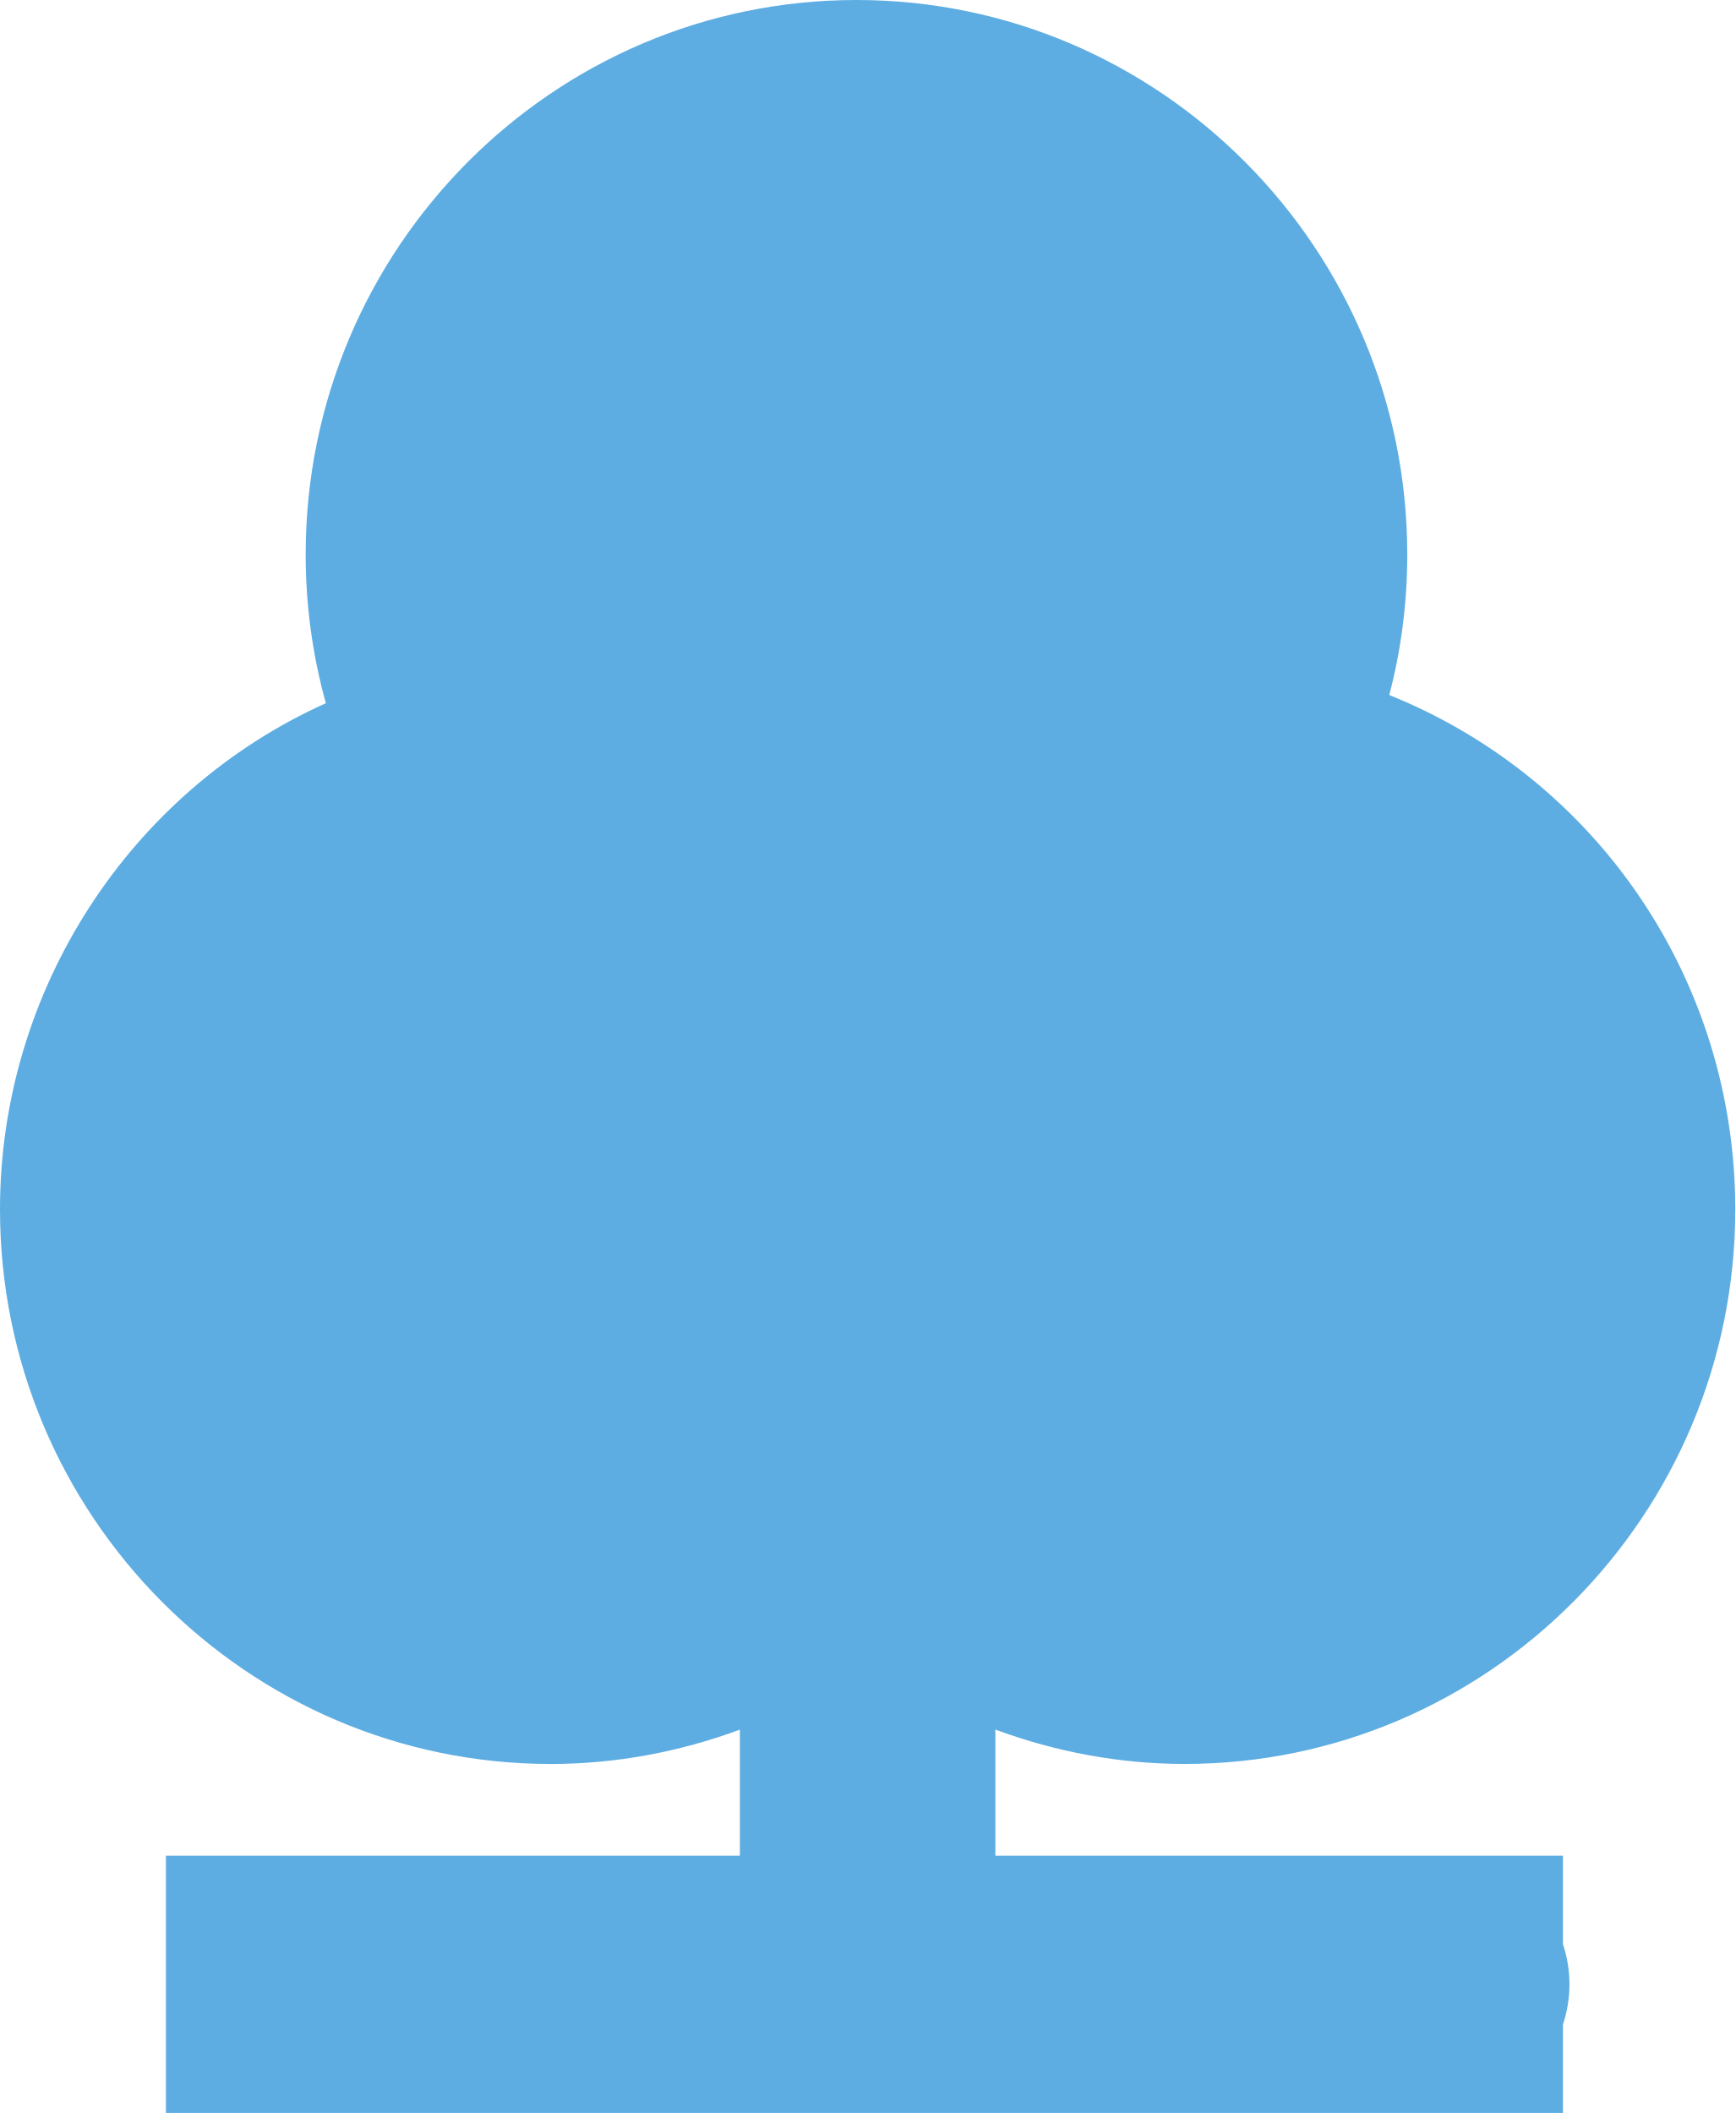
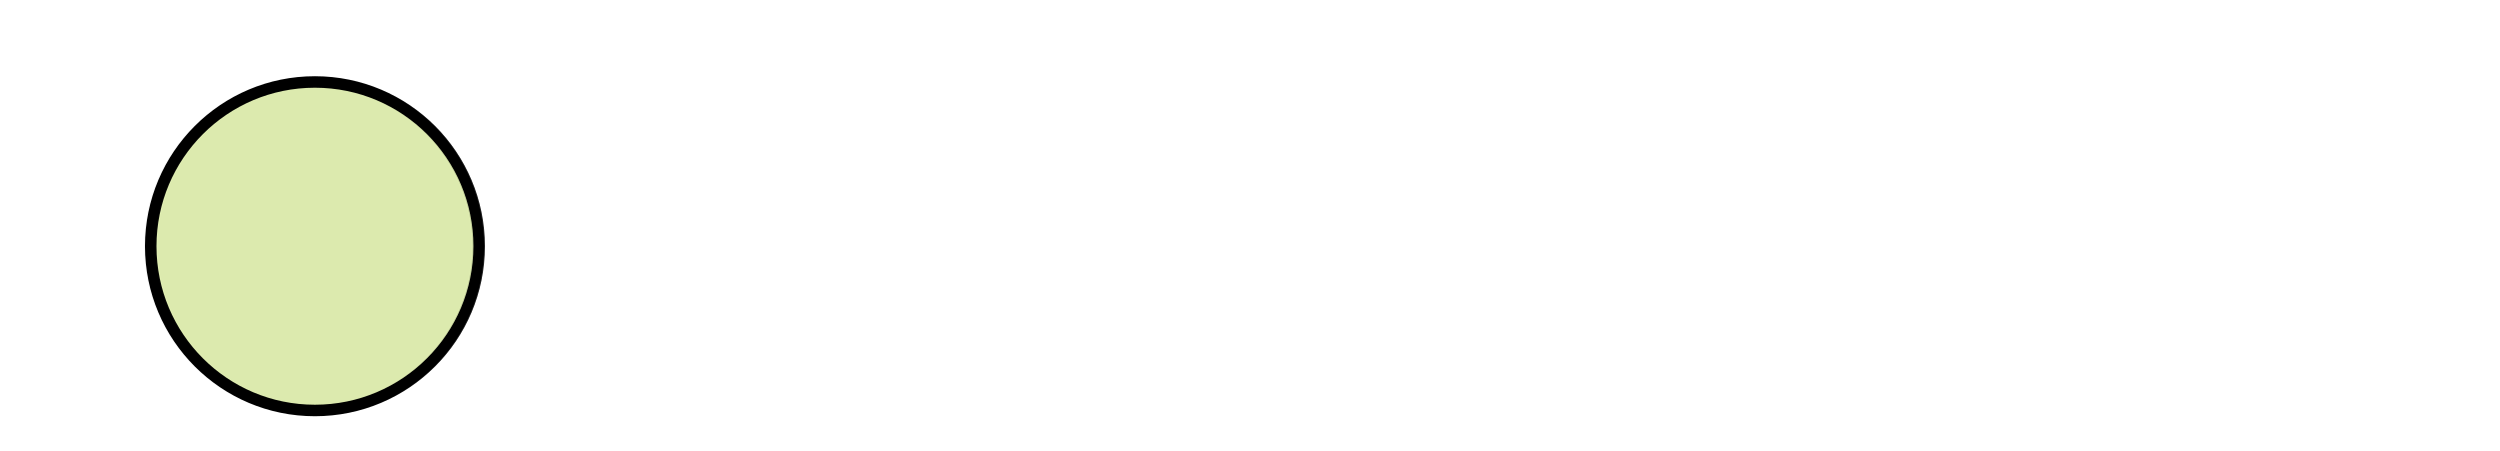
- <svg xmlns="http://www.w3.org/2000/svg" version="1.1" id="Capa_1" x="0px" y="0px" viewBox="0 0 13.277 16.167" xml:space="preserve" width="13.277" height="16.167">
-   <defs id="defs41" />
-   <g id="g6" transform="matrix(0.04908267,0,0,0.0494141,-1.390561,0)" style="fill:#5dade2;stroke:none;stroke-width:2.854;stroke-miterlimit:4;stroke-dasharray:none;stroke-opacity:1;fill-opacity:1">
-     <g id="g4" style="fill:#5dade2;stroke:none;stroke-width:2.854;stroke-miterlimit:4;stroke-dasharray:none;stroke-opacity:1;fill-opacity:1">
-       <path style="fill:#5dade2;stroke:none;stroke-width:2.854;stroke-miterlimit:4;stroke-dasharray:none;stroke-opacity:1;fill-opacity:1" d="M 271.976,327.169 H 54.197 V 287.34 h 89.473 v -19.53 c -9.475,3.497 -19.512,5.322 -29.47,5.322 -47.347,0 -85.869,-38.522 -85.869,-85.869 0,-33.898 20.192,-64.705 50.796,-78.381 C 77.039,101.406 75.982,93.684 75.982,85.862 75.982,38.516 114.498,0 161.839,0 c 47.347,0 85.869,38.522 85.869,85.863 0,7.375 -0.937,14.673 -2.804,21.755 32.49,12.984 53.935,44.292 53.935,79.64 0,47.347 -38.516,85.869 -85.857,85.869 -9.965,0 -20.007,-1.826 -29.482,-5.322 v 19.53 h 88.477 v 13.694 c 0.674,2.029 1.014,4.111 1.014,6.217 0,2.106 -0.34,4.189 -1.014,6.217 v 13.706 z" id="path2" />
-     </g>
-   </g>
-   <g id="g8" transform="matrix(0.04908267,0,0,0.0494141,-1.390561,0)" style="fill:#5dade2;stroke:none;stroke-width:2.854;stroke-miterlimit:4;stroke-dasharray:none;stroke-opacity:1;fill-opacity:1">
- </g>
-   <g id="g10" transform="matrix(0.04908267,0,0,0.0494141,-1.390561,0)" style="fill:#5dade2;stroke:none;stroke-width:2.854;stroke-miterlimit:4;stroke-dasharray:none;stroke-opacity:1;fill-opacity:1">
- </g>
-   <g id="g12" transform="matrix(0.04908267,0,0,0.0494141,-1.390561,0)" style="fill:#5dade2;stroke:none;stroke-width:2.854;stroke-miterlimit:4;stroke-dasharray:none;stroke-opacity:1;fill-opacity:1">
- </g>
-   <g id="g14" transform="matrix(0.04908267,0,0,0.0494141,-1.390561,0)" style="fill:#5dade2;stroke:none;stroke-width:2.854;stroke-miterlimit:4;stroke-dasharray:none;stroke-opacity:1;fill-opacity:1">
- </g>
-   <g id="g16" transform="matrix(0.04908267,0,0,0.0494141,-1.390561,0)" style="fill:#5dade2;stroke:none;stroke-width:2.854;stroke-miterlimit:4;stroke-dasharray:none;stroke-opacity:1;fill-opacity:1">
- </g>
-   <g id="g18" transform="matrix(0.04908267,0,0,0.0494141,-1.390561,0)" style="fill:#5dade2;stroke:none;stroke-width:2.854;stroke-miterlimit:4;stroke-dasharray:none;stroke-opacity:1;fill-opacity:1">
- </g>
-   <g id="g20" transform="matrix(0.04908267,0,0,0.0494141,-1.390561,0)" style="fill:#5dade2;stroke:none;stroke-width:2.854;stroke-miterlimit:4;stroke-dasharray:none;stroke-opacity:1;fill-opacity:1">
- </g>
-   <g id="g22" transform="matrix(0.04908267,0,0,0.0494141,-1.390561,0)" style="fill:#5dade2;stroke:none;stroke-width:2.854;stroke-miterlimit:4;stroke-dasharray:none;stroke-opacity:1;fill-opacity:1">
- </g>
-   <g id="g24" transform="matrix(0.04908267,0,0,0.0494141,-1.390561,0)" style="fill:#5dade2;stroke:none;stroke-width:2.854;stroke-miterlimit:4;stroke-dasharray:none;stroke-opacity:1;fill-opacity:1">
- </g>
-   <g id="g26" transform="matrix(0.04908267,0,0,0.0494141,-1.390561,0)" style="fill:#5dade2;stroke:none;stroke-width:2.854;stroke-miterlimit:4;stroke-dasharray:none;stroke-opacity:1;fill-opacity:1">
- </g>
-   <g id="g28" transform="matrix(0.04908267,0,0,0.0494141,-1.390561,0)" style="fill:#5dade2;stroke:none;stroke-width:2.854;stroke-miterlimit:4;stroke-dasharray:none;stroke-opacity:1;fill-opacity:1">
- </g>
-   <g id="g30" transform="matrix(0.04908267,0,0,0.0494141,-1.390561,0)" style="fill:#5dade2;stroke:none;stroke-width:2.854;stroke-miterlimit:4;stroke-dasharray:none;stroke-opacity:1;fill-opacity:1">
- </g>
-   <g id="g32" transform="matrix(0.04908267,0,0,0.0494141,-1.390561,0)" style="fill:#5dade2;stroke:none;stroke-width:2.854;stroke-miterlimit:4;stroke-dasharray:none;stroke-opacity:1;fill-opacity:1">
- </g>
-   <g id="g34" transform="matrix(0.04908267,0,0,0.0494141,-1.390561,0)" style="fill:#5dade2;stroke:none;stroke-width:2.854;stroke-miterlimit:4;stroke-dasharray:none;stroke-opacity:1;fill-opacity:1">
- </g>
-   <g id="g36" transform="matrix(0.04908267,0,0,0.0494141,-1.390561,0)" style="fill:#5dade2;stroke:none;stroke-width:2.854;stroke-miterlimit:4;stroke-dasharray:none;stroke-opacity:1;fill-opacity:1">
- </g>
+ <svg xmlns="http://www.w3.org/2000/svg" version="1.0" width="114.154pt" height="20.57pt" viewBox="0 0 114.154 20.57" preserveAspectRatio="xMidYMid meet" id="svg6">
+   <defs id="defs10" />
+   <g id="g6553" transform="translate(55.66367,26.82473)" />
+   <circle style="fill:#dceaae;stroke:#000000;stroke-width:0.525;stroke-opacity:1;fill-opacity:1;stroke-miterlimit:4;stroke-dasharray:none" id="path836" cx="14.384" cy="11.243" r="7.5" />
</svg>
